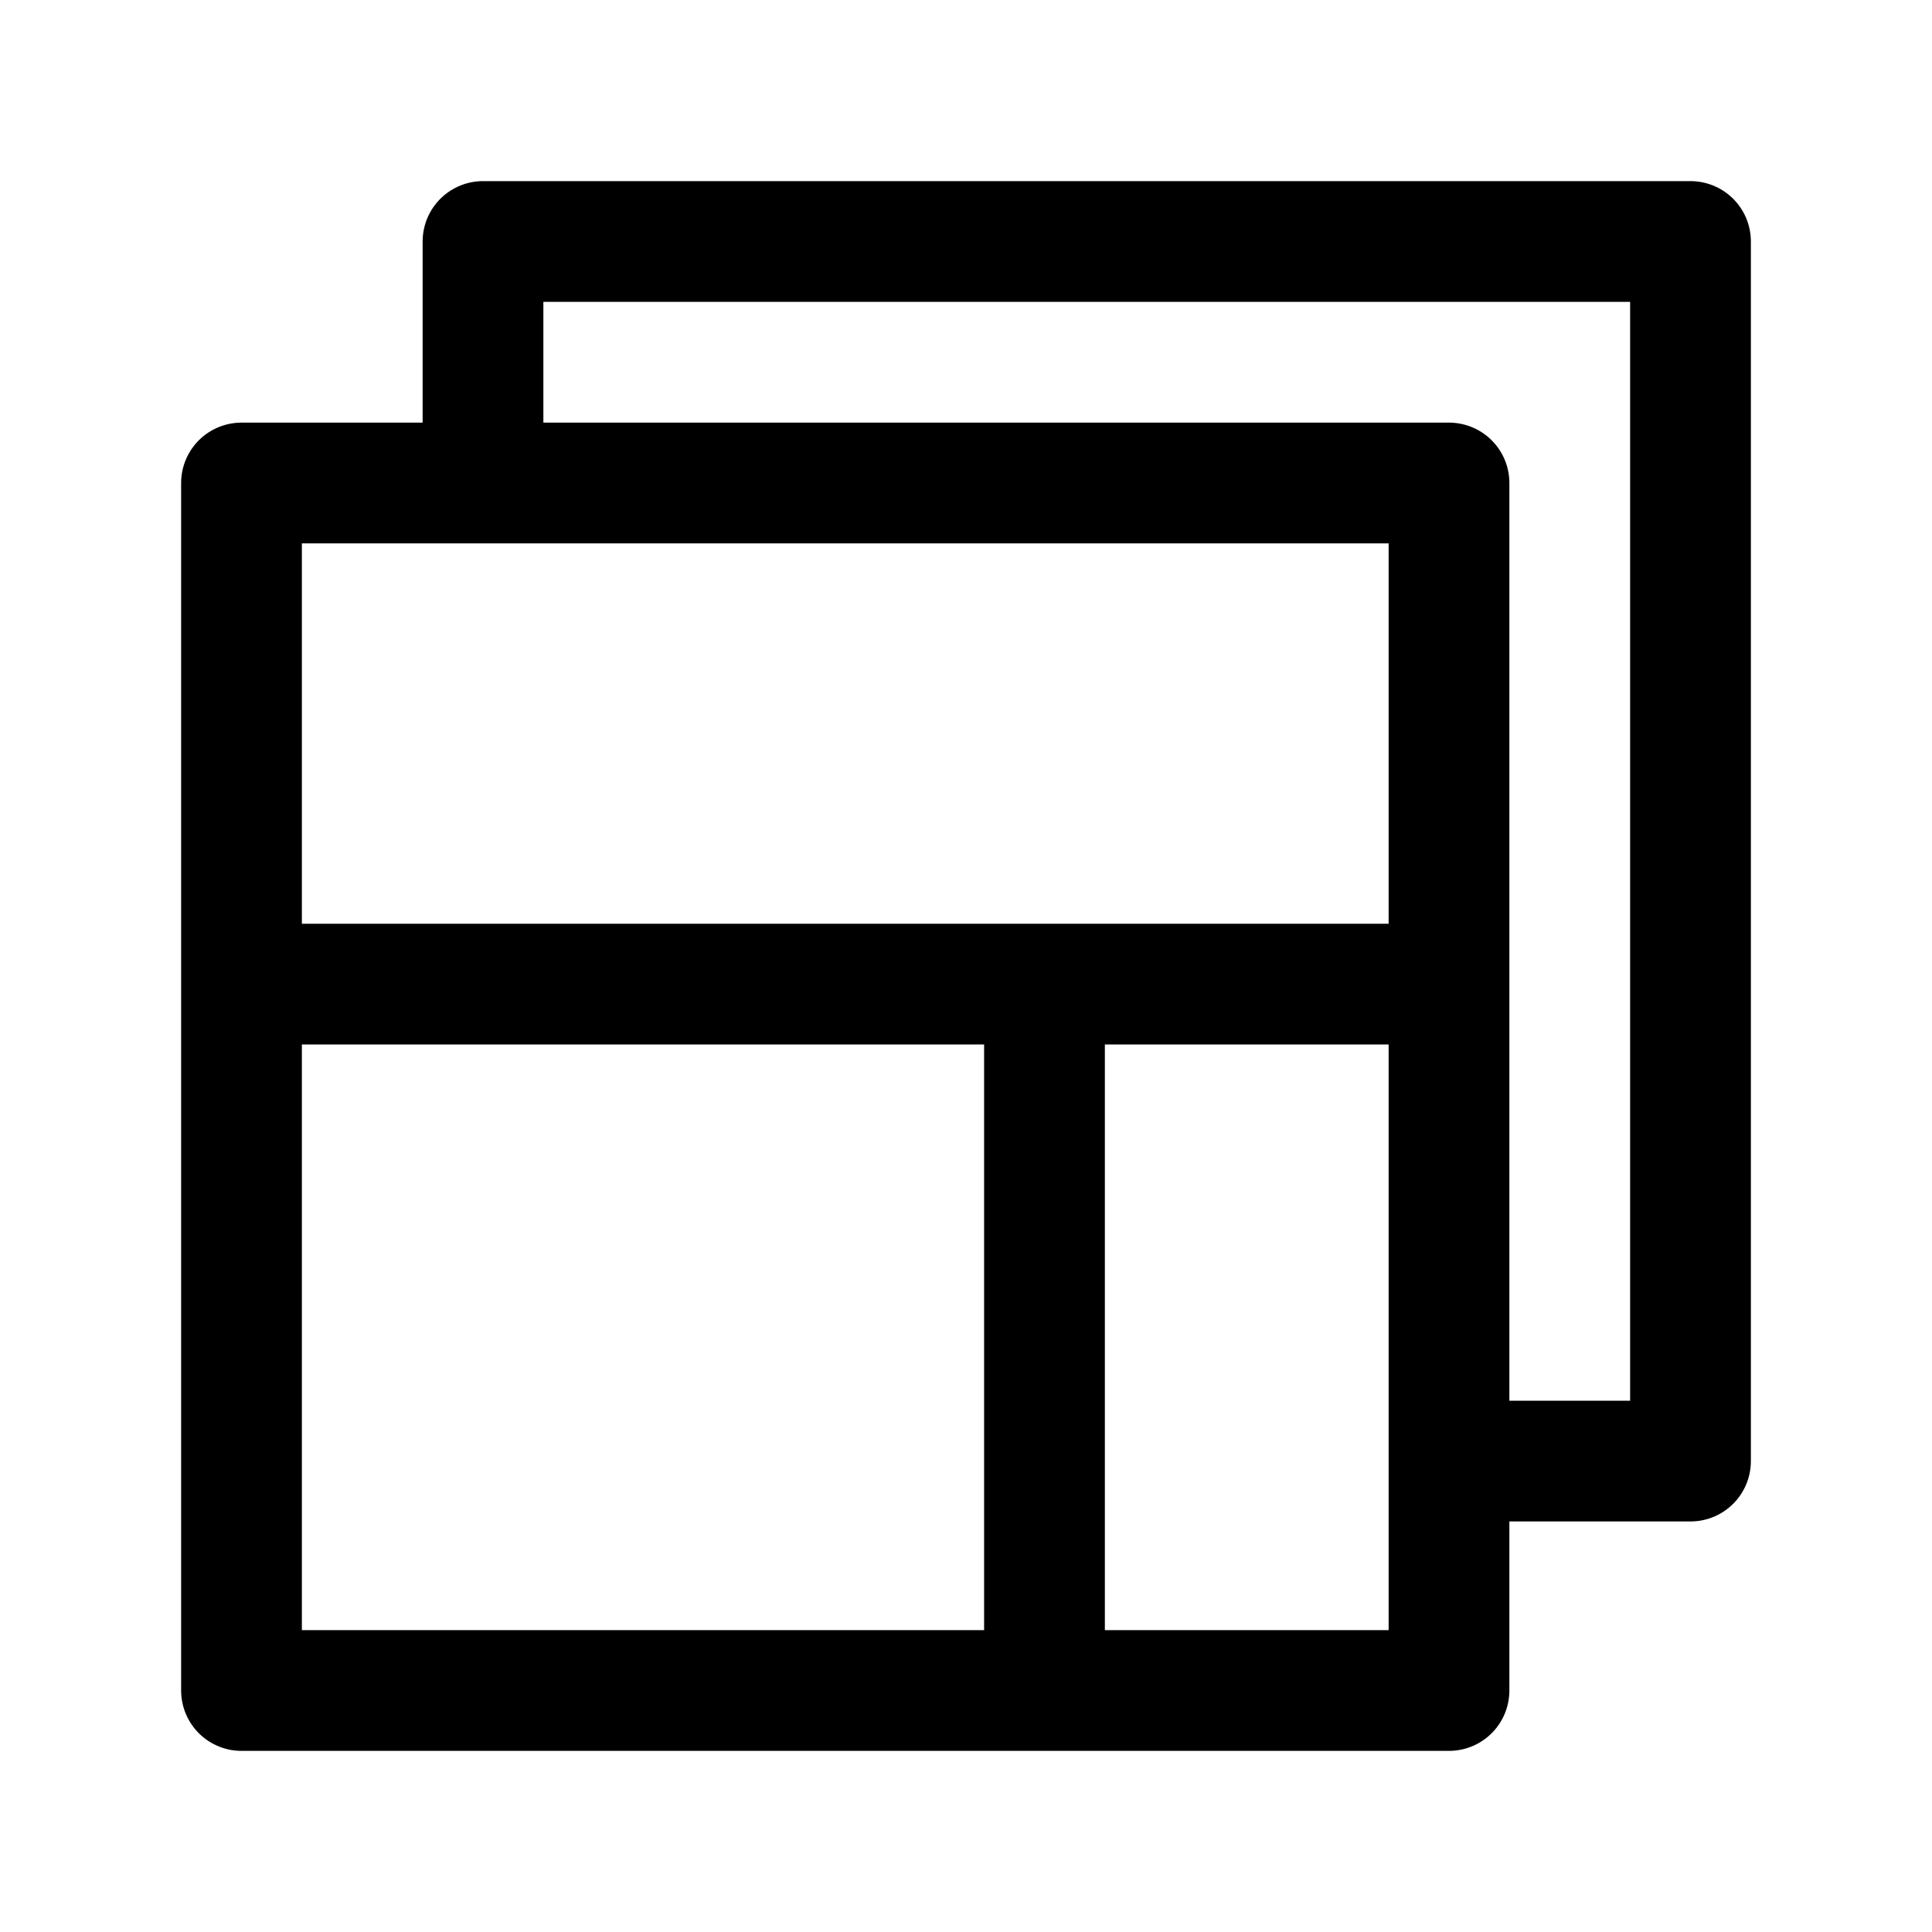
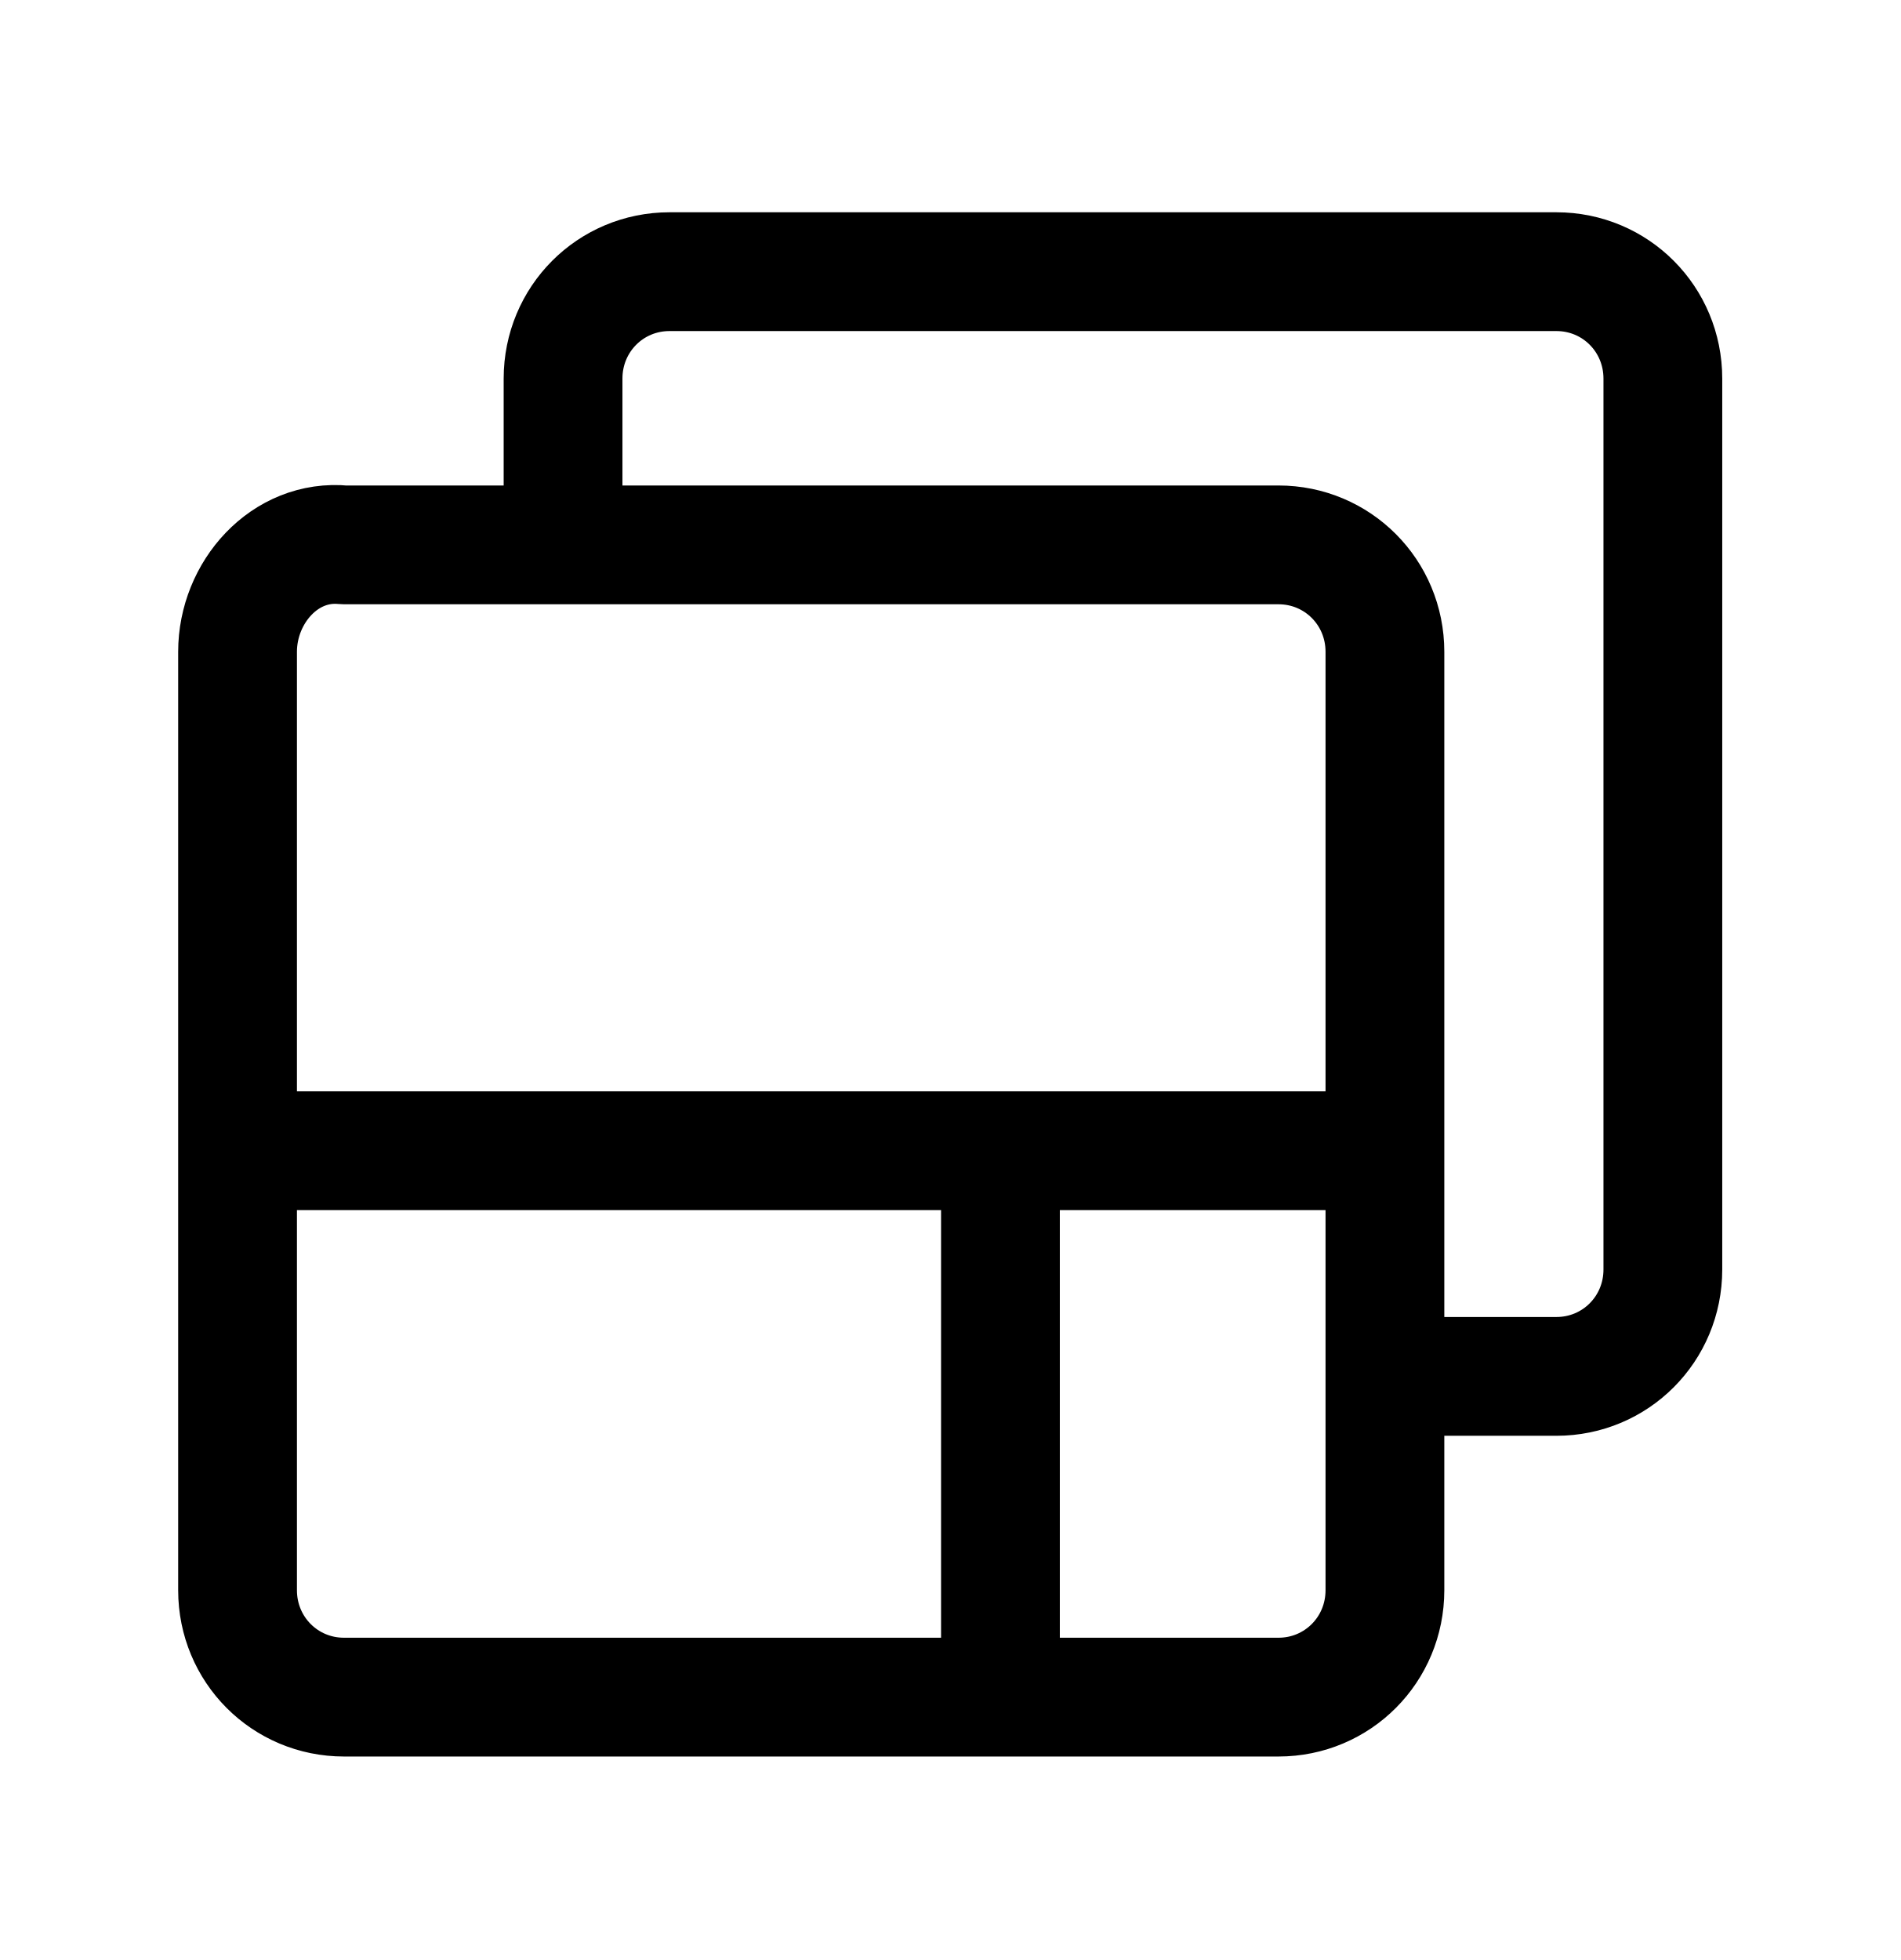
- <svg xmlns="http://www.w3.org/2000/svg" aria-hidden="true" viewBox="0 0 32 32">
-   <path fill="none" stroke="currentColor" stroke-linecap="round" stroke-linejoin="round" stroke-width="2" d="M4 28h20V8H4zm20-11.7H4.19M17.3 28V16.7m6.7 7.5h4V4H8v4" />
+ <svg xmlns="http://www.w3.org/2000/svg" fill="none" aria-hidden="true" viewBox="0 0 32 33">
+   <path stroke="currentColor" stroke-linecap="round" stroke-linejoin="round" stroke-miterlimit="10" stroke-width="2" d="M24.017 23.174h2.19c.996 0 1.793-.8 1.793-1.8v-15c0-1-.797-1.8-1.793-1.8H11.274c-.996 0-1.793.8-1.793 1.8v2.1m13.839 10.9H4.2m12.646 9.2v-9.2m-11.053 9.2h15.734c.996 0 1.793-.8 1.793-1.8v-15.8c0-1-.797-1.8-1.793-1.8H5.793c-.996-.1-1.793.8-1.793 1.8v15.8c0 1 .797 1.8 1.793 1.8z" />
</svg>
